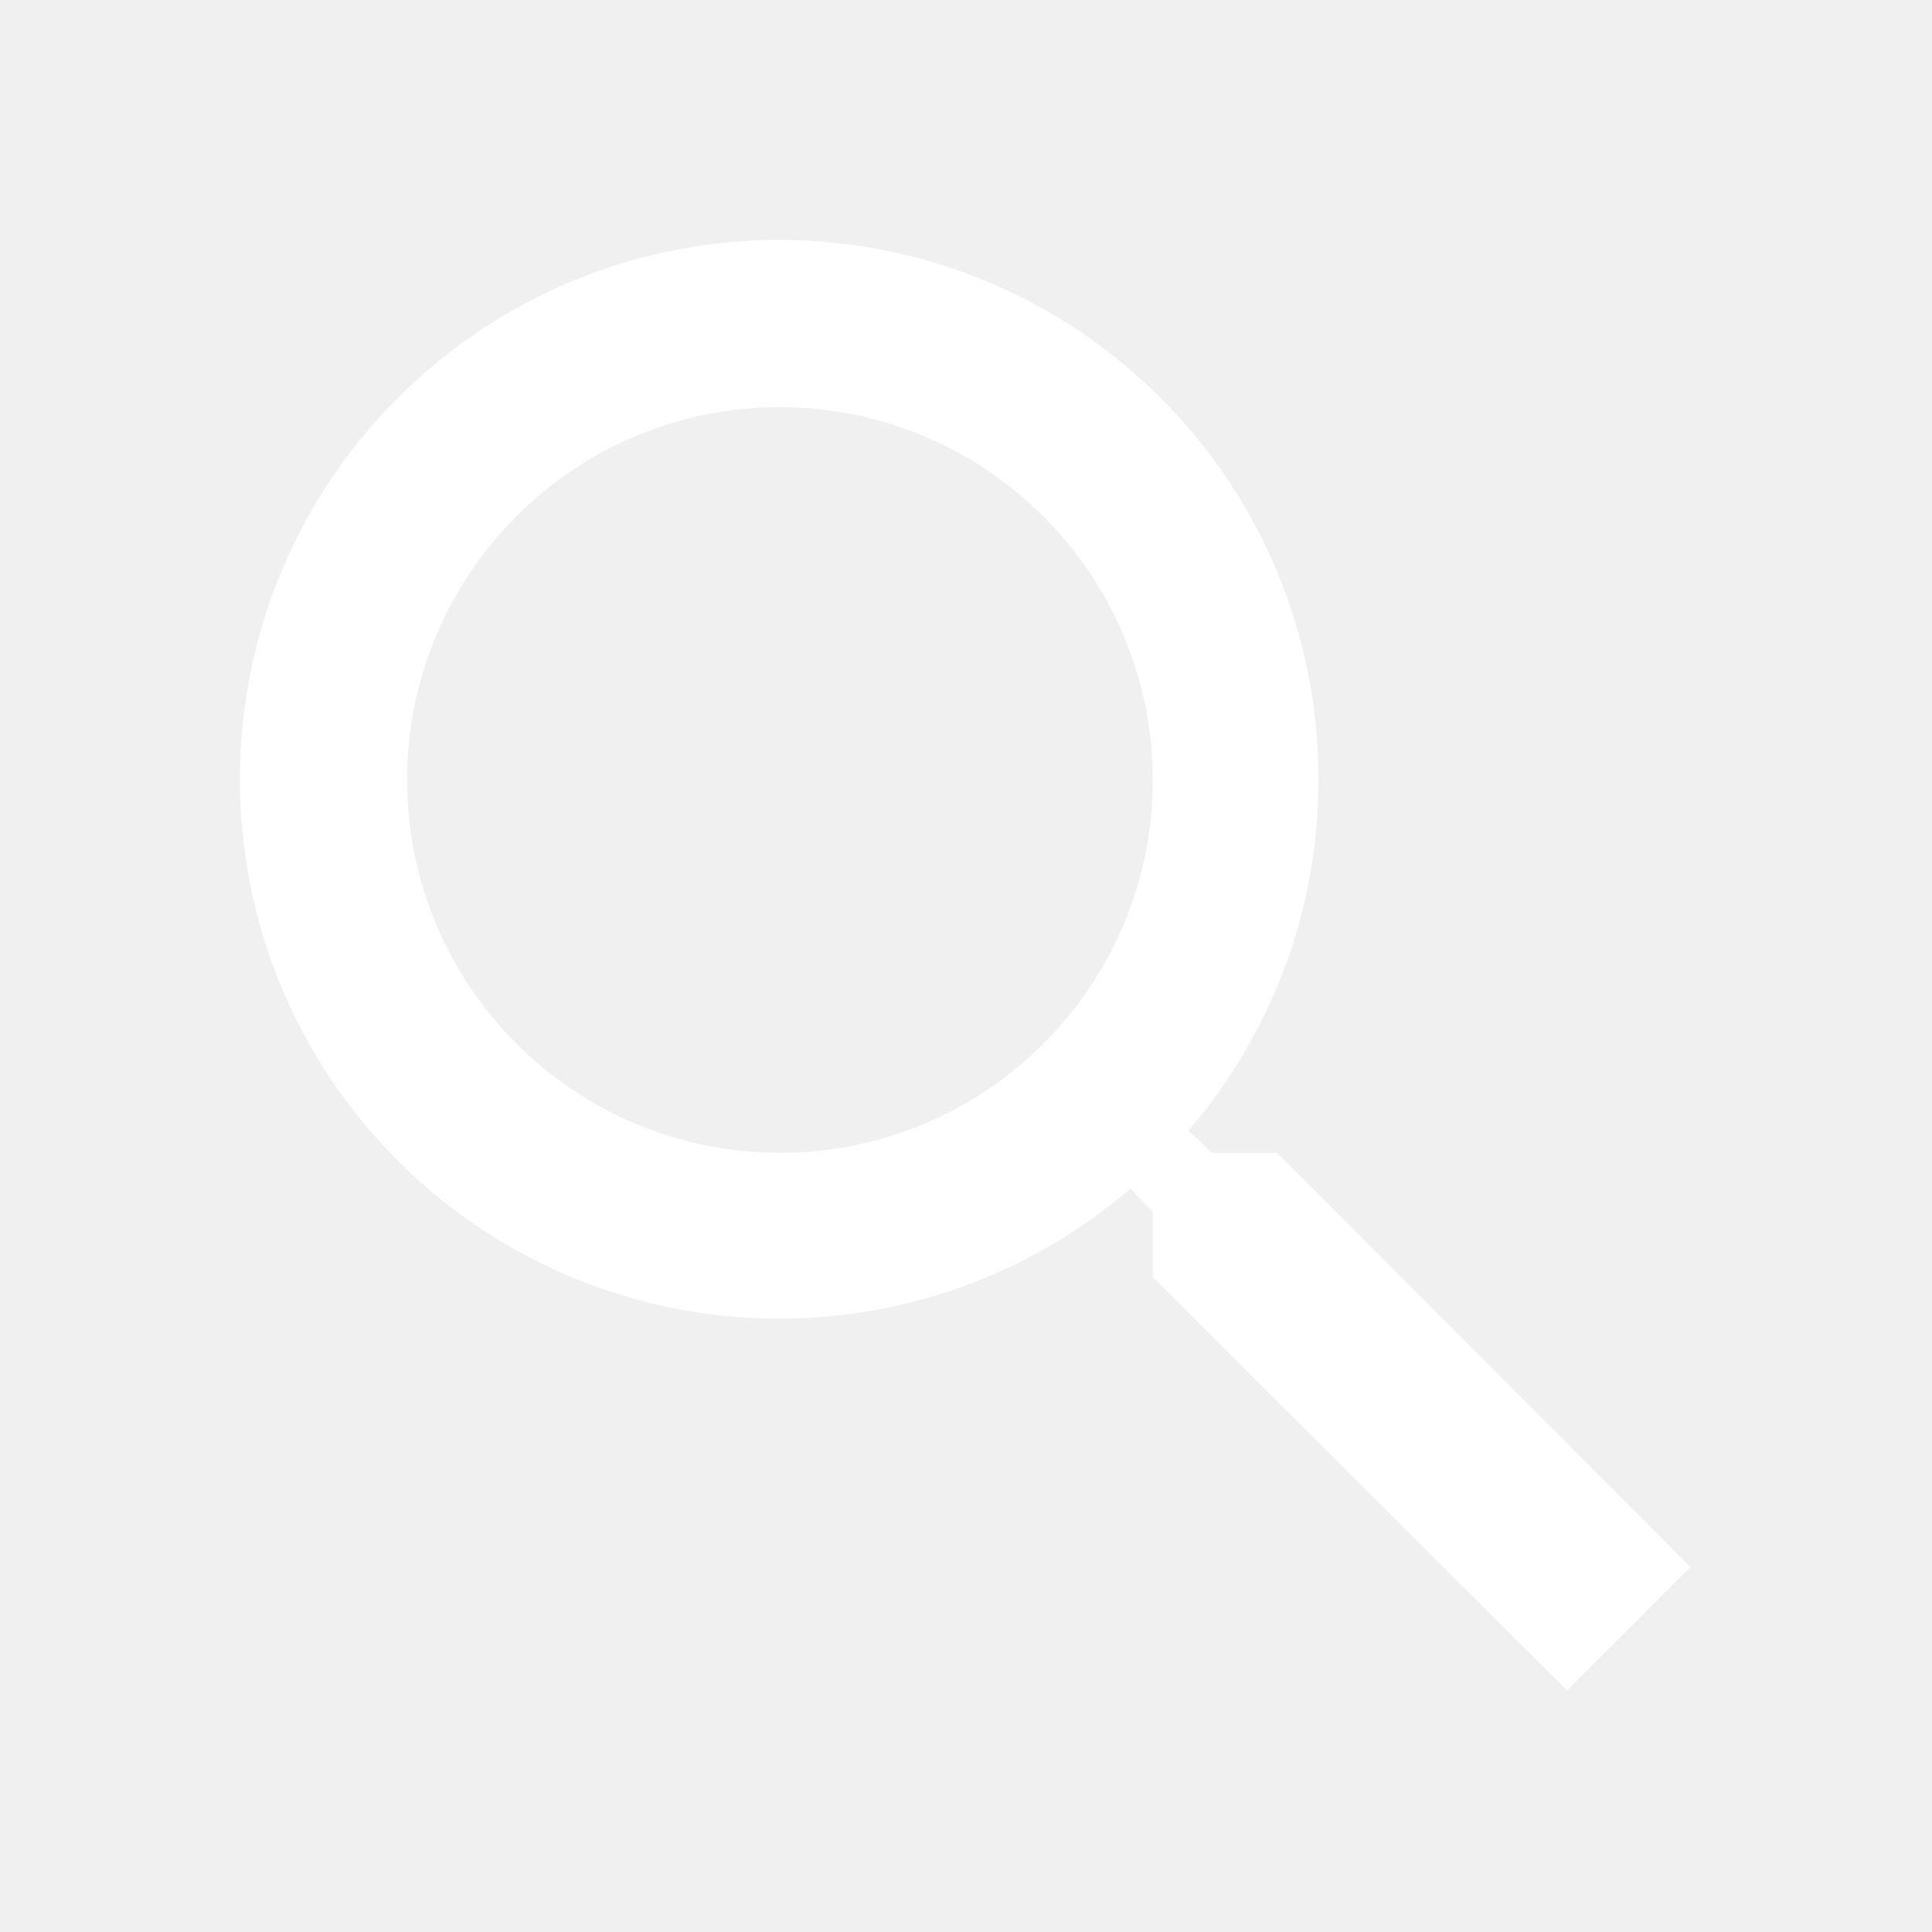
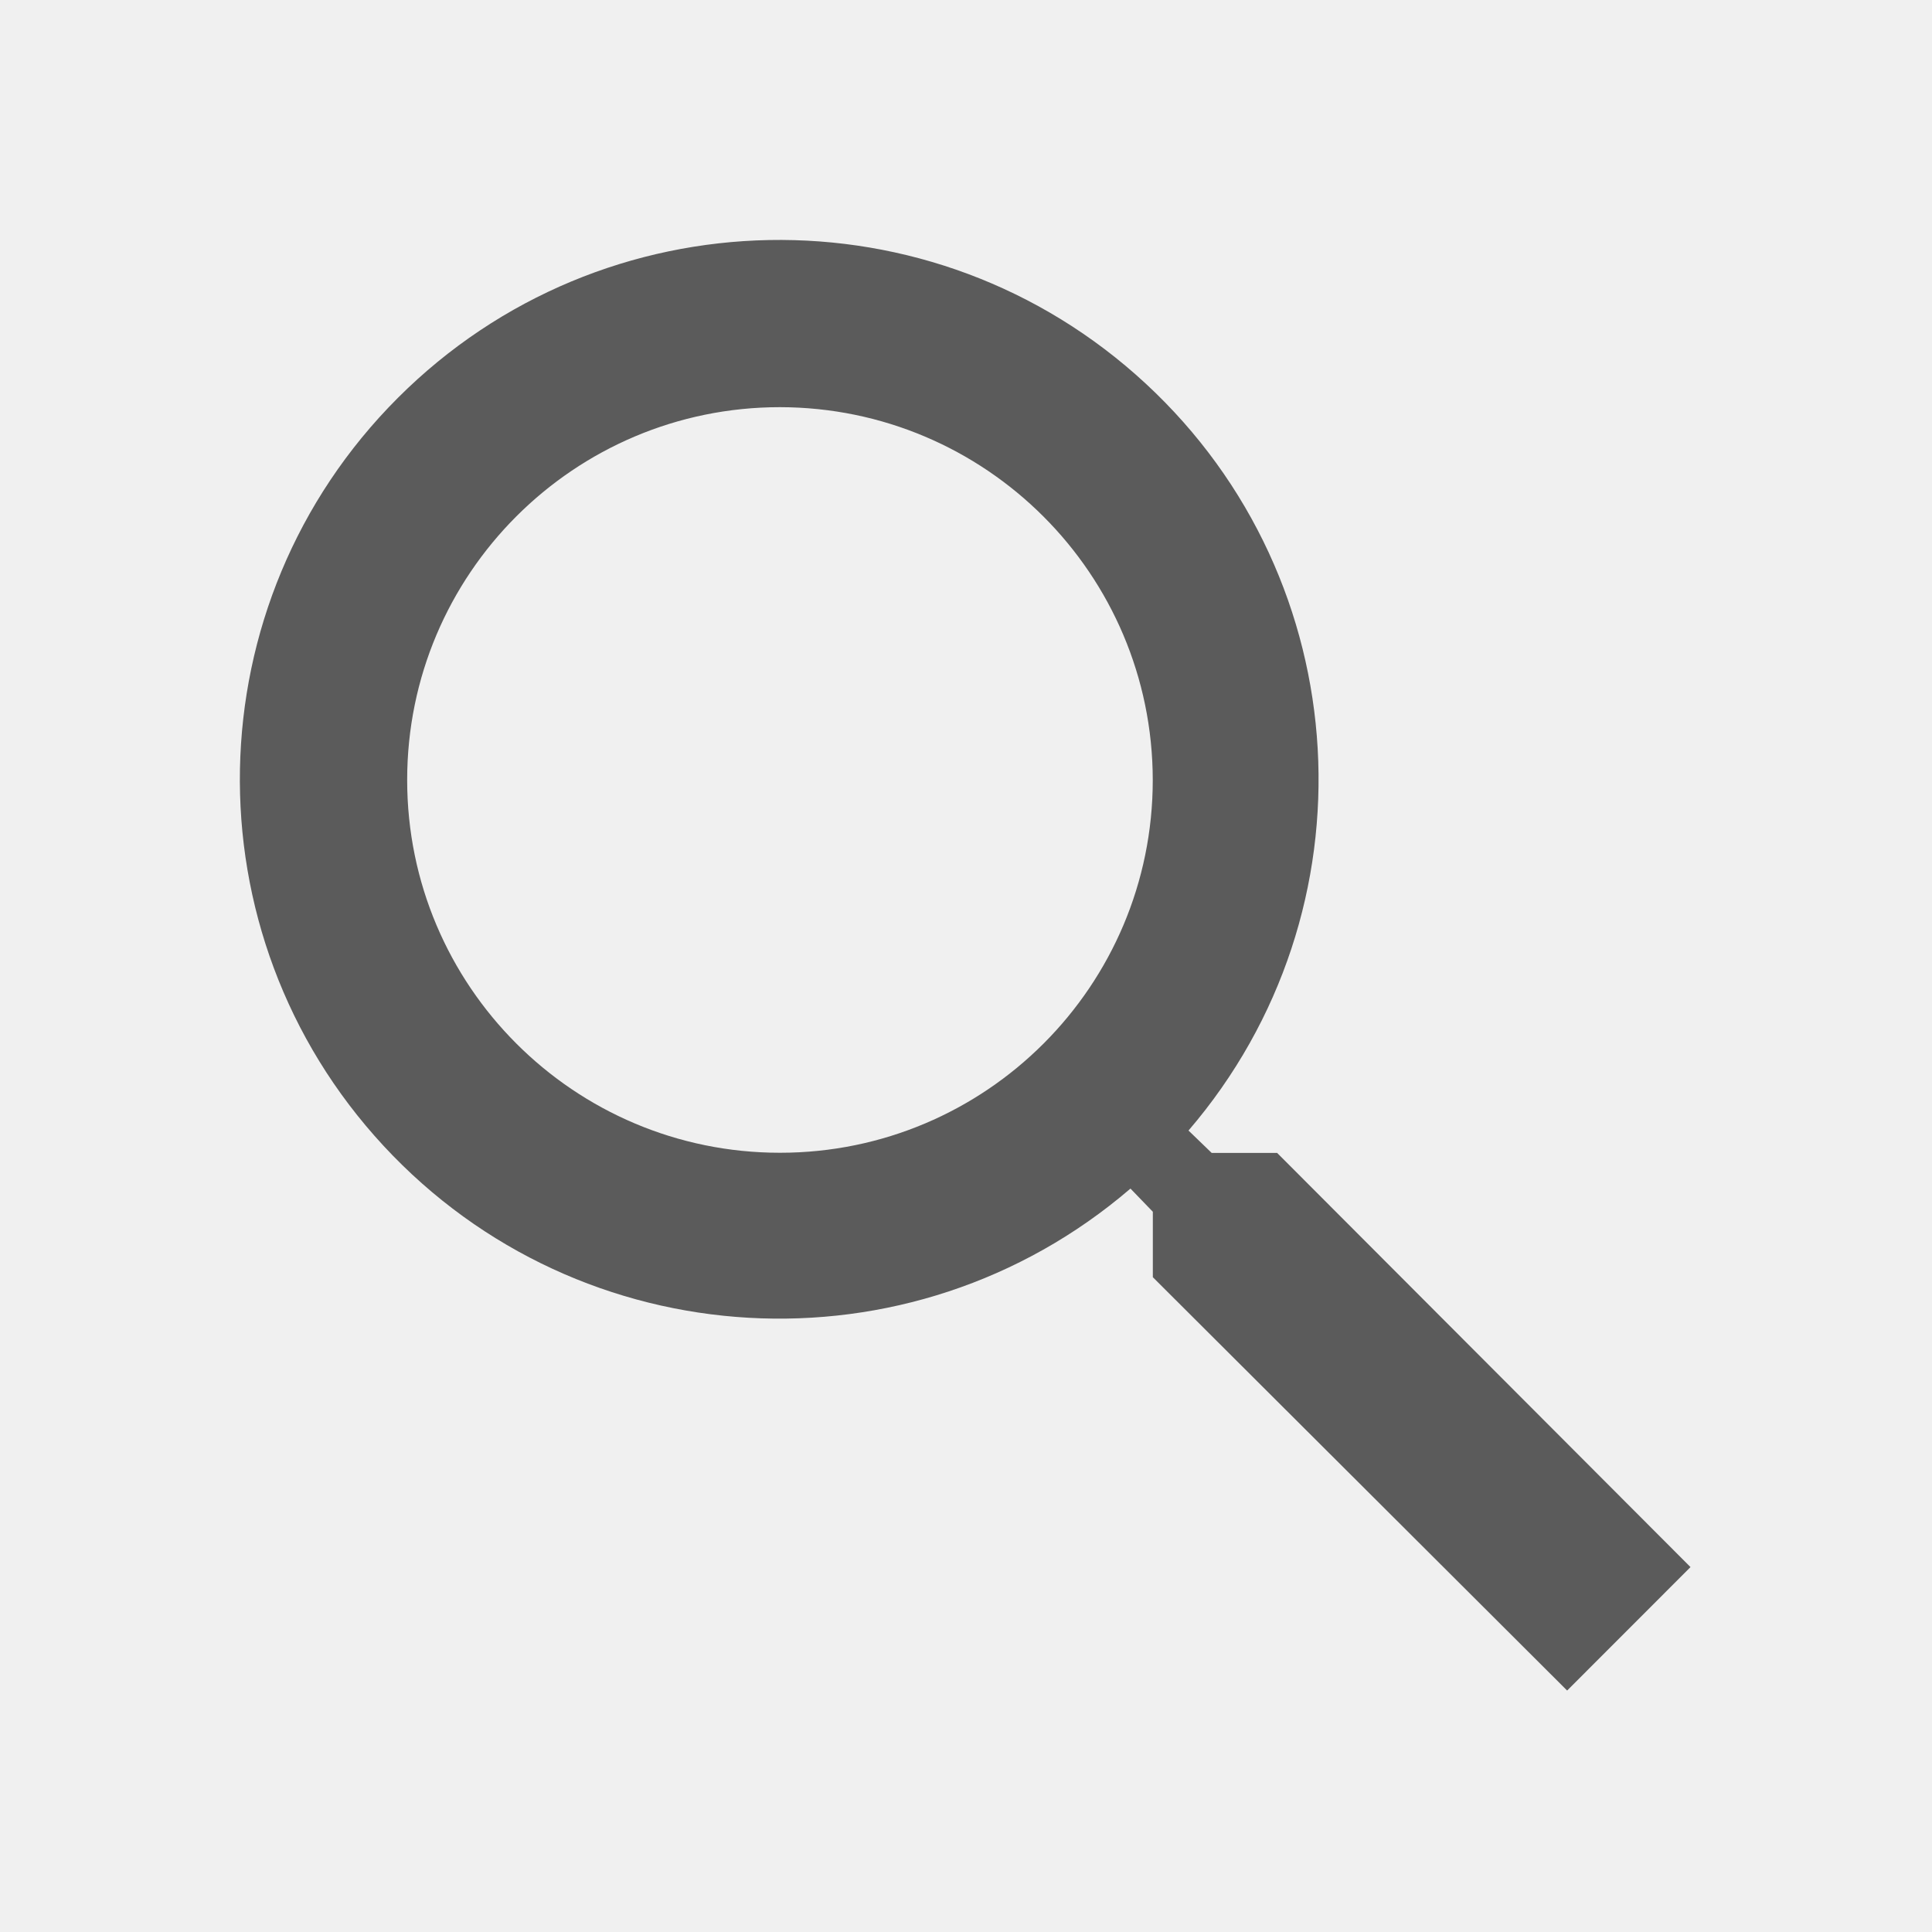
<svg xmlns="http://www.w3.org/2000/svg" data-name="icon/action/search_24px" width="24" height="24" viewBox="0 0 24 24">
  <path style="fill:none" d="M0 0h24v24H0z" />
-   <path data-name="↳Color" d="m16.467 18-5.146-5.134v-.813l-.278-.288a6.7 6.7 0 1 1 .721-.721l.288.278h.813L18 16.467 16.468 18zM6.689 2.058a4.631 4.631 0 1 0 4.631 4.631 4.637 4.637 0 0 0-4.631-4.631z" transform="translate(3 3)" style="fill:#fff" />
+   <path data-name="↳Color" d="m16.467 18-5.146-5.134v-.813l-.278-.288a6.7 6.7 0 1 1 .721-.721l.288.278h.813L18 16.467 16.468 18zM6.689 2.058a4.631 4.631 0 1 0 4.631 4.631 4.637 4.637 0 0 0-4.631-4.631z" transform="translate(3 3)" style="fill:#5b5b5b" />
</svg>
